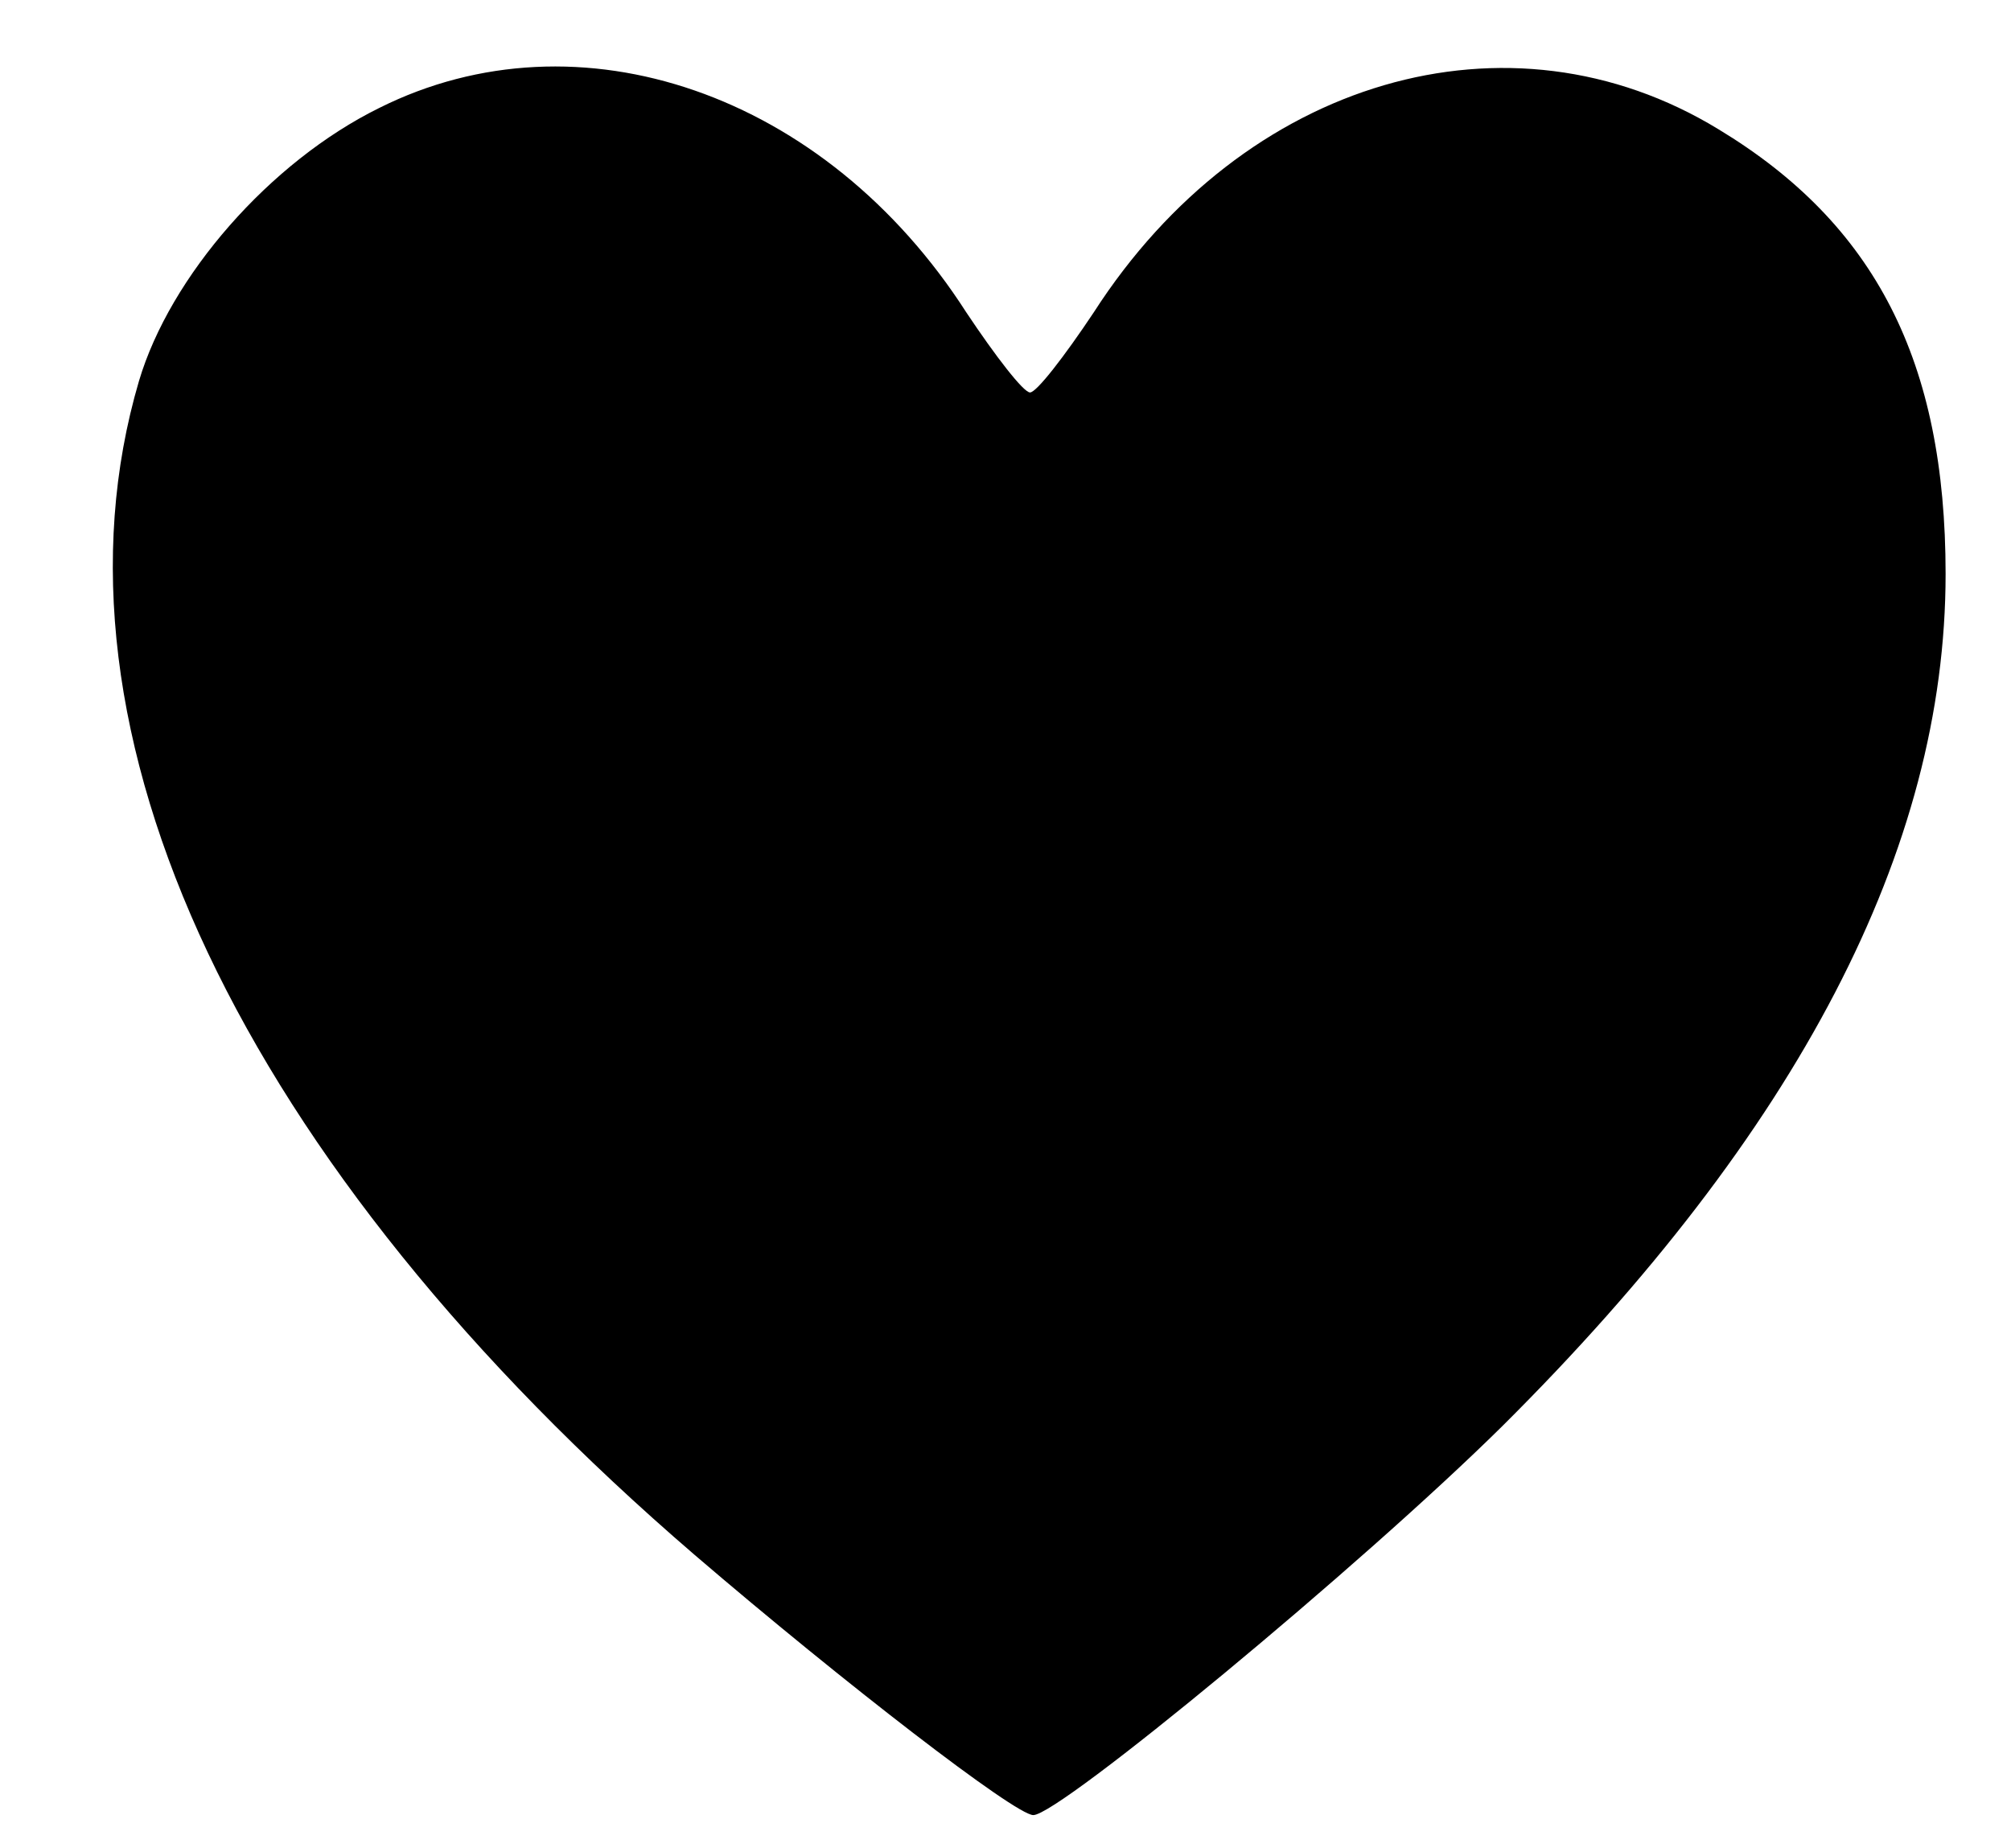
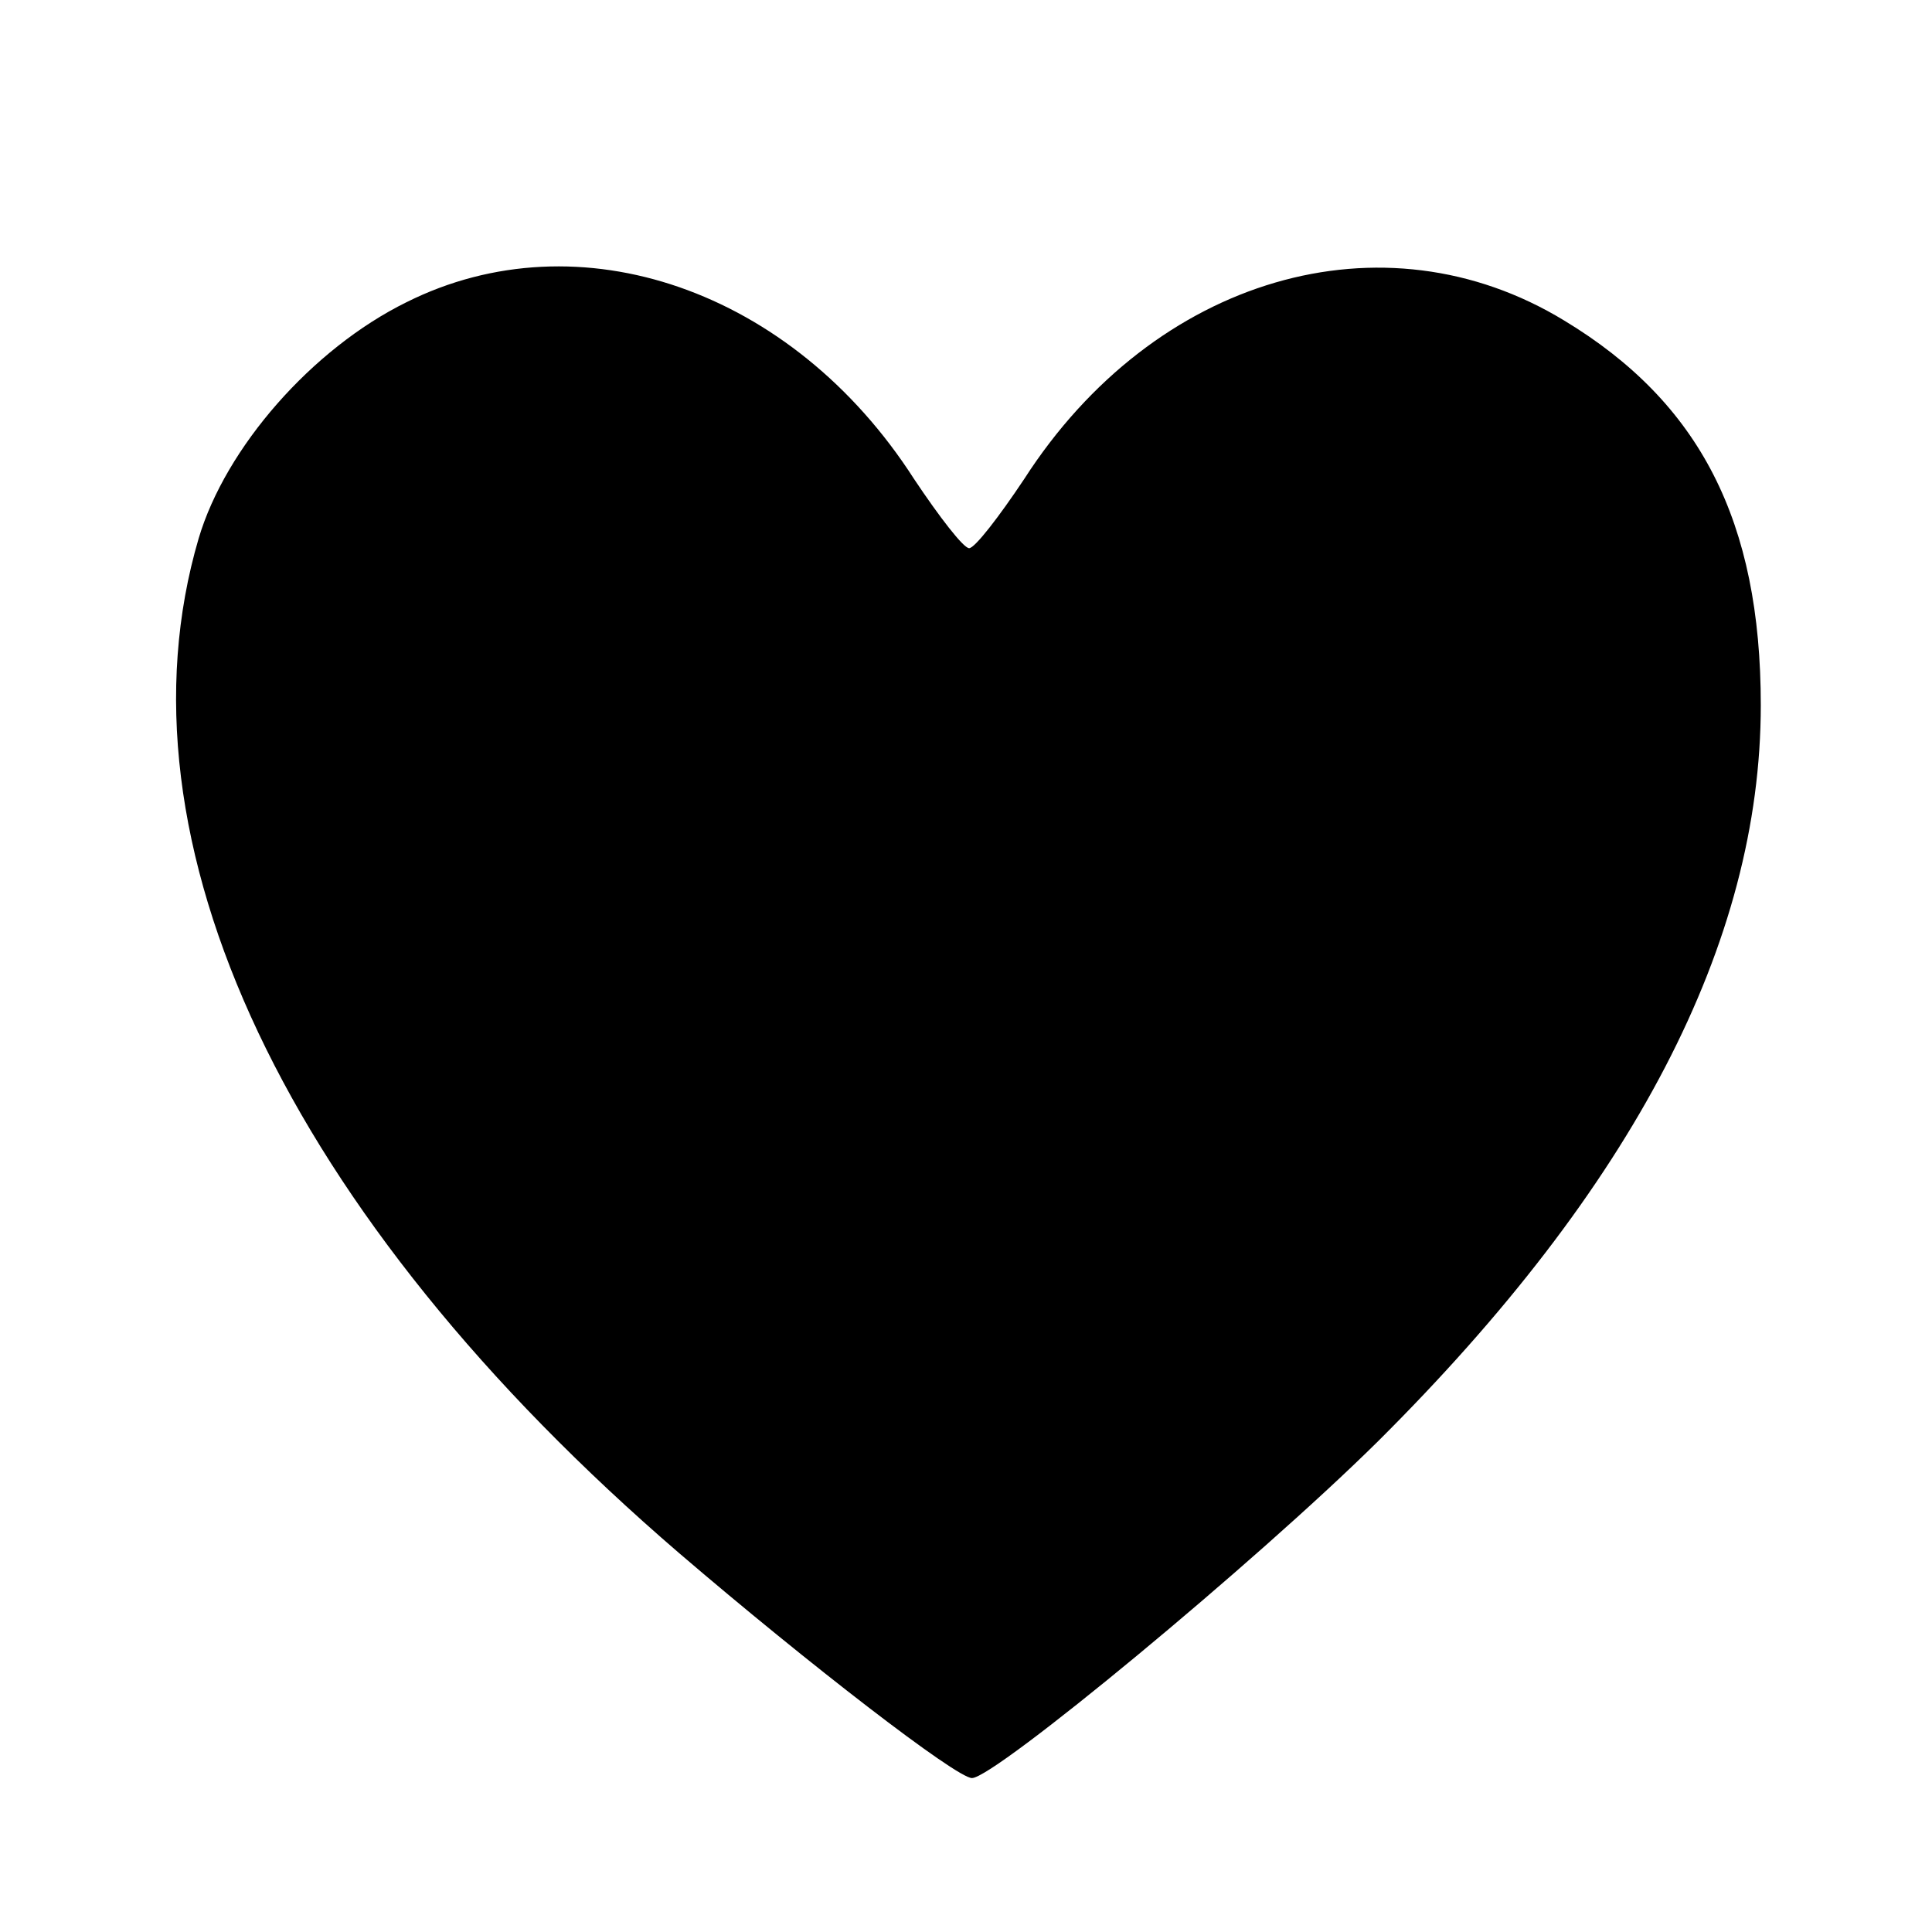
- <svg xmlns="http://www.w3.org/2000/svg" version="1.0" width="123pt" height="113pt" viewBox="0 0 123 113" preserveAspectRatio="xMidYMid meet">
-   <g transform="translate(0,113) scale(0.1,-0.1)" fill="#000000" stroke="none">
+ <svg xmlns="http://www.w3.org/2000/svg" version="1.0" width="150pt" height="150pt" viewBox="0 0 123 113" preserveAspectRatio="xMidYMid meet">
+   <g transform="translate(5,110) scale(0.09,-0.09)" fill="#000000" stroke="none">
    <path d="M232 1064 c-67 -33 -128 -103 -147 -167 -63 -214 62 -479 340 -718 91 -78 196 -159 207 -159 16 0 200 152 287 238 181 180 271 353 271 521 0 130 -43 214 -139 272 -128 78 -290 31 -382 -112 -18 -27 -35 -49 -39 -49 -4 0 -21 22 -39 49 -86 134 -237 186 -359 125z" />
  </g>
</svg>
